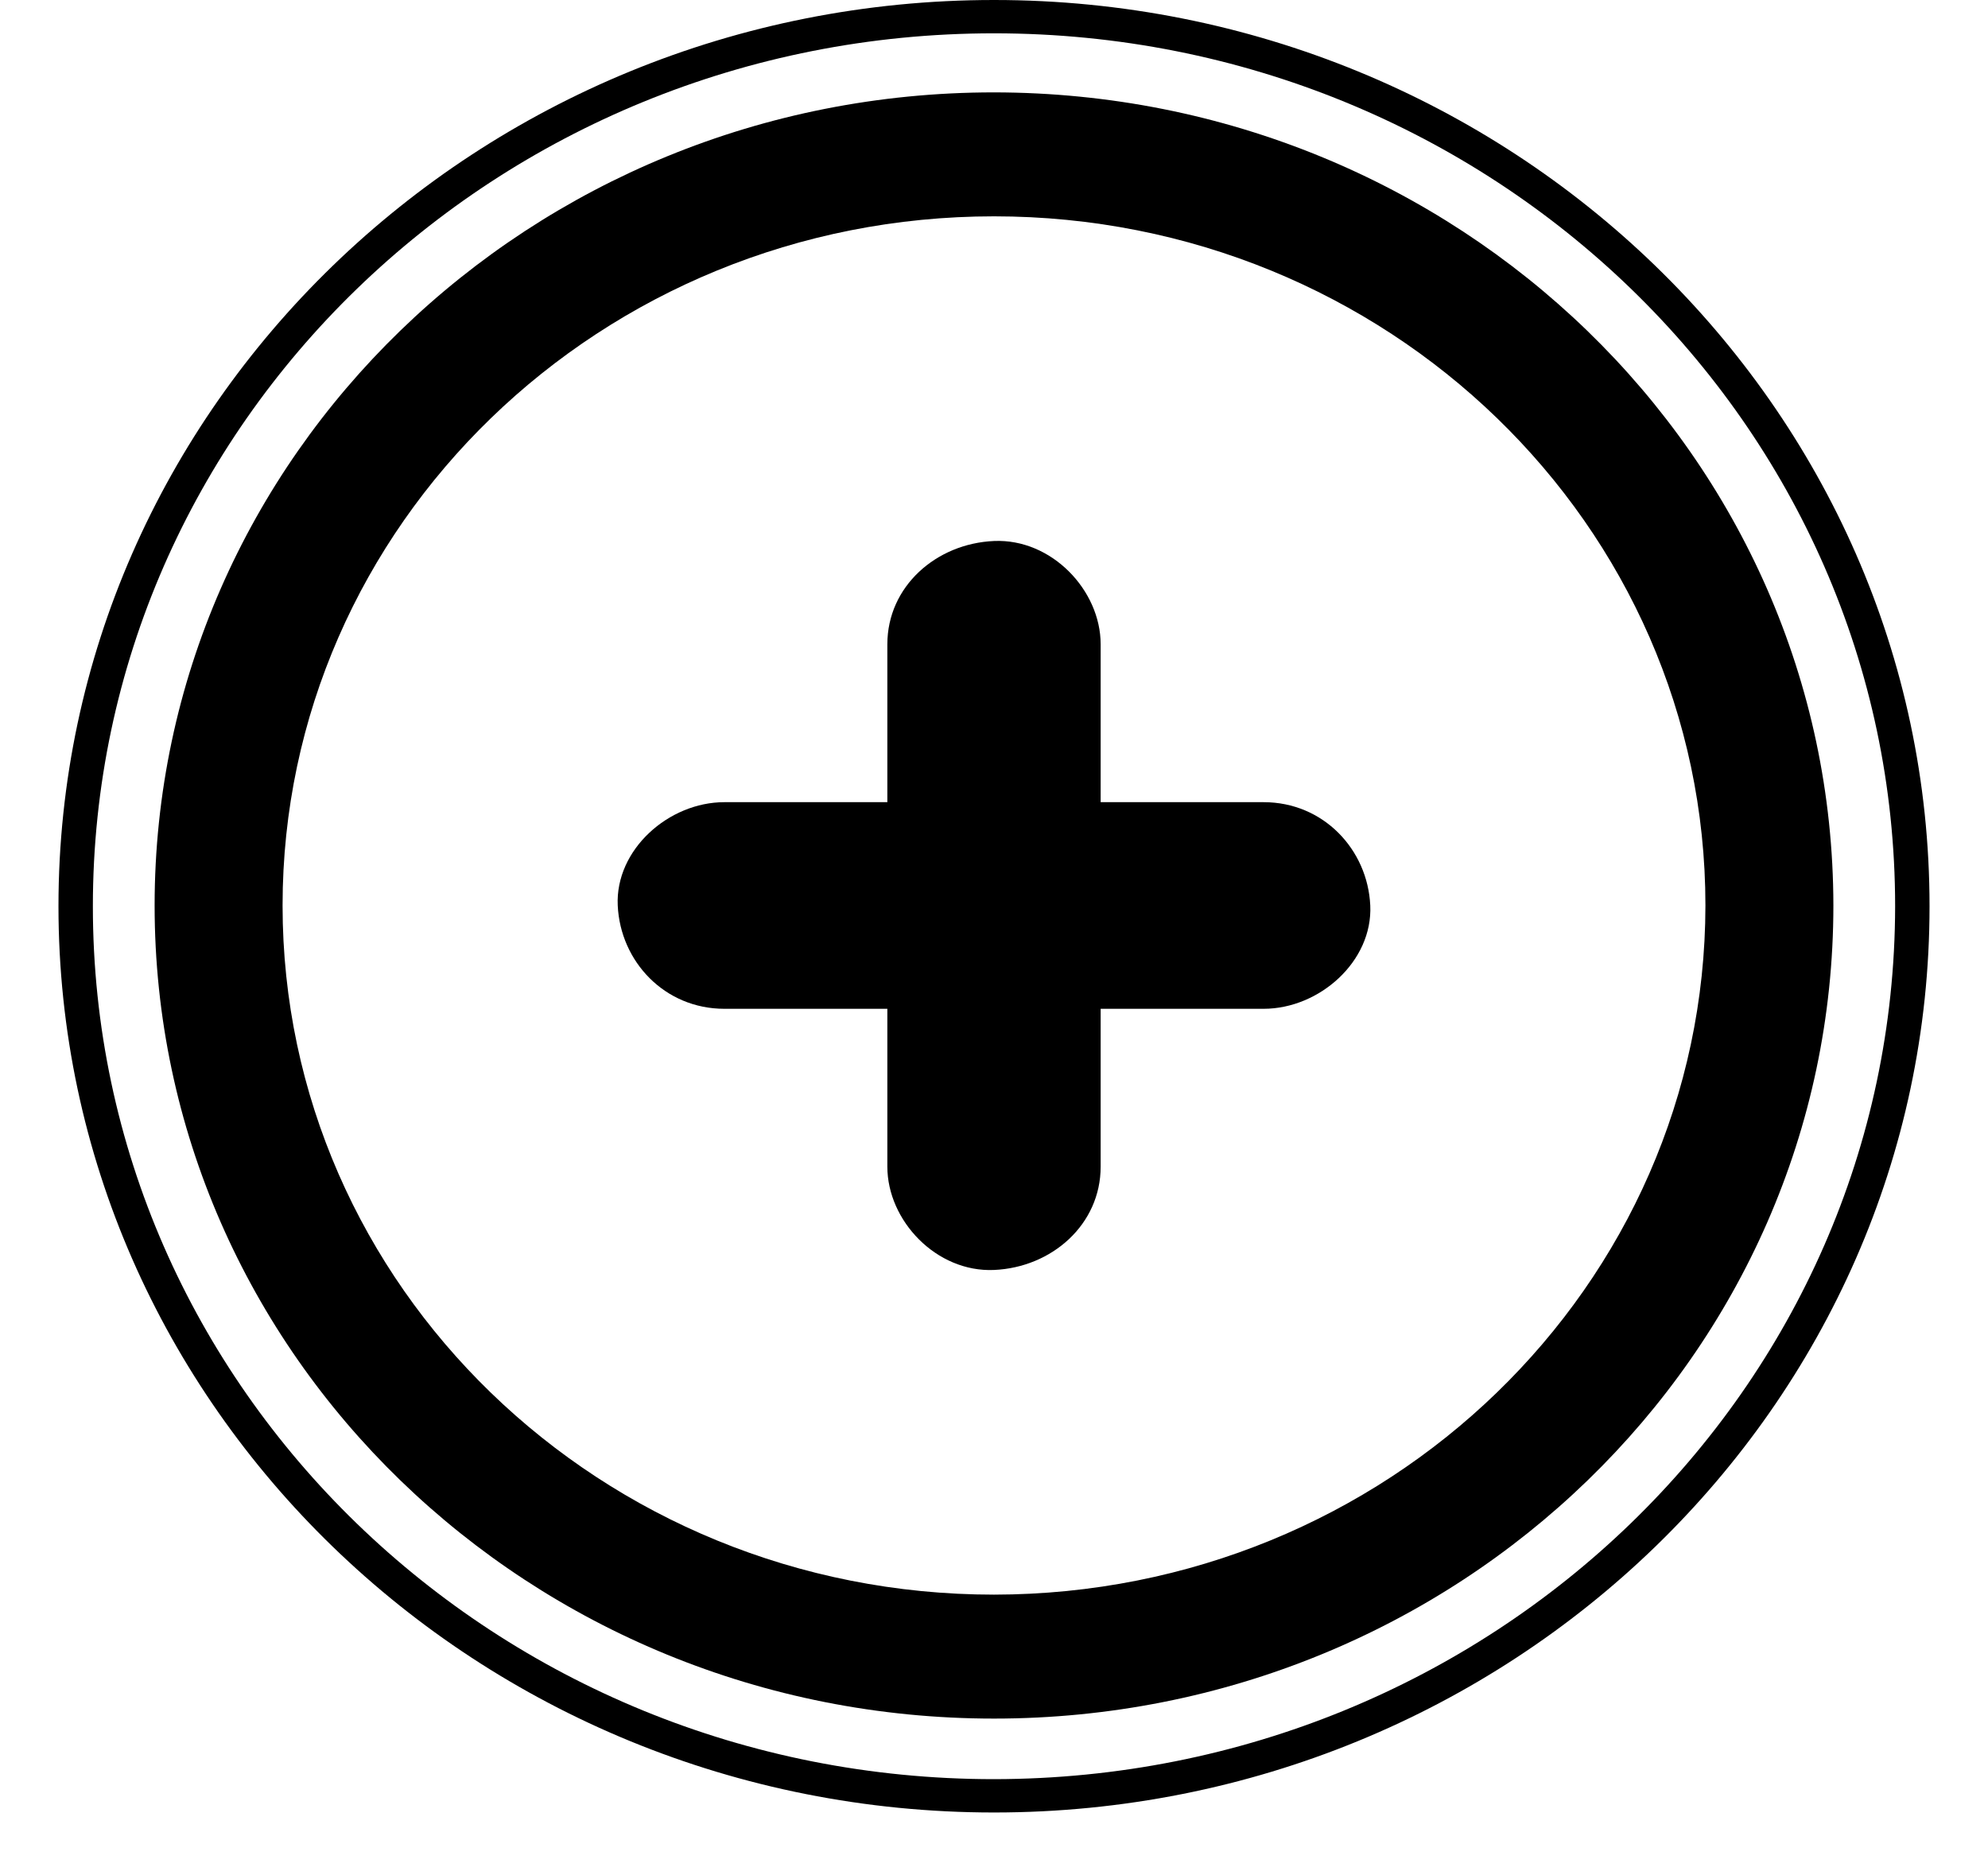
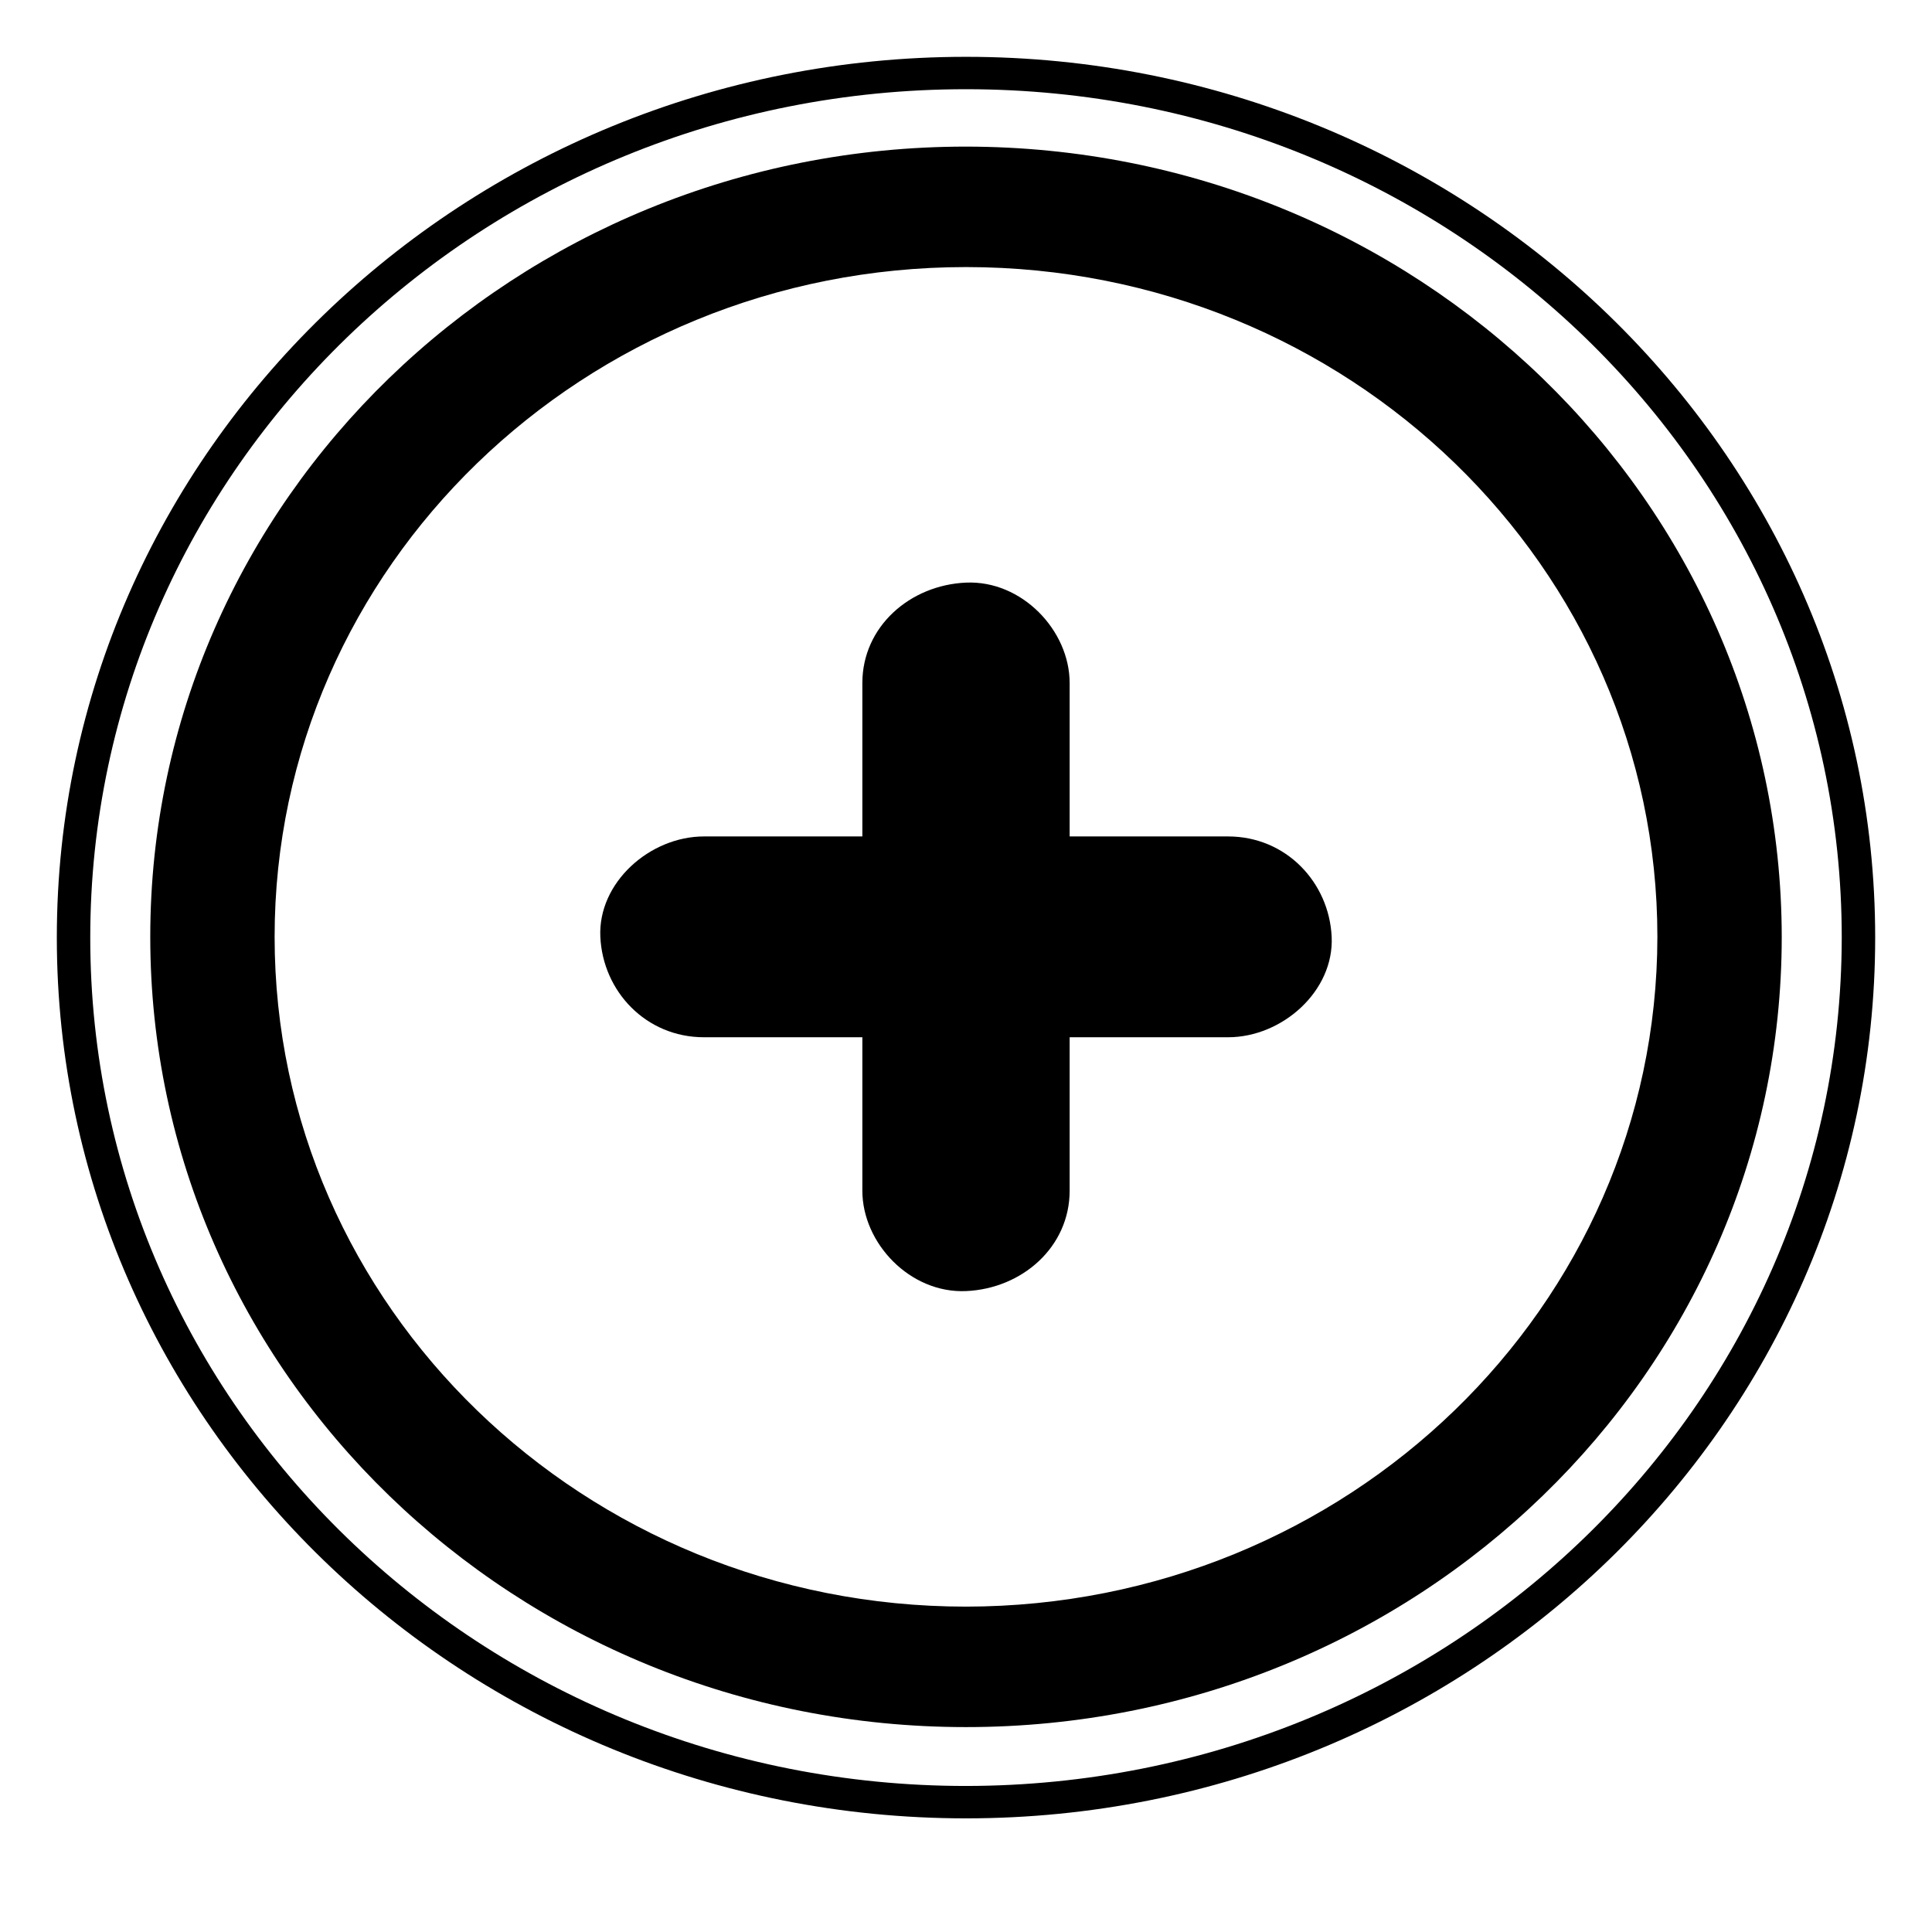
- <svg xmlns="http://www.w3.org/2000/svg" viewBox="0 0 34 32" width="34" height="32" xml:space="preserve">
+ <svg xmlns="http://www.w3.org/2000/svg" viewBox="0 -1 34 34" width="34" height="34" xml:space="preserve">
  <g transform="translate(-82 -340)">
    <g>
      <g>
        <g>
          <g>
            <path d="M15.5 1.58C7.819 1.58 1.593 7.806 1.593 15.487 1.593 23.168 7.819 29.395 15.5 29.394 23.181 29.394 29.407 23.168 29.407 15.487 29.399 7.81 23.177 1.588 15.5 1.58ZM15.5 27.274C8.99 27.274 3.713 21.997 3.713 15.487 3.713 8.977 8.99 3.7 15.5 3.7 22.01 3.7 27.287 8.977 27.287 15.487 27.28 21.994 22.007 27.267 15.5 27.274Z" fill="currentColor" fill-rule="nonzero" transform="matrix(1.03226 0 0 1 83 340)" />
            <path d="M15.5 0C6.953 0 0 6.953 0 15.5 0 24.046 6.953 31 15.5 31 24.047 31 31 24.046 31 15.5 31 6.953 24.047 0 15.5 0ZM15.5 30.43C7.254 30.43 0.569 23.746 0.57 15.5 0.57 7.254 7.254 0.569 15.5 0.57 23.746 0.57 30.43 7.254 30.43 15.5 30.421 23.742 23.742 30.421 15.5 30.43Z" fill="currentColor" fill-rule="nonzero" transform="matrix(1.03226 0 0 1 83 340)" />
            <path d="M19.967 13.72 17.267 13.72 17.267 11.02C17.267 10.096 16.454 9.21 15.5 9.253 14.543 9.296 13.733 10.029 13.733 11.02L13.733 13.72 11.033 13.72C10.109 13.72 9.223 14.533 9.266 15.487 9.309 16.445 10.042 17.254 11.033 17.254L13.733 17.254 13.733 19.954C13.733 20.878 14.546 21.764 15.5 21.721 16.457 21.678 17.267 20.945 17.267 19.954L17.267 17.254 19.967 17.254C20.892 17.254 21.777 16.441 21.734 15.487 21.691 14.53 20.958 13.72 19.967 13.72Z" fill="currentColor" fill-rule="nonzero" transform="matrix(1.03226 0 0 1 83 340)" />
          </g>
        </g>
      </g>
    </g>
  </g>
</svg>
